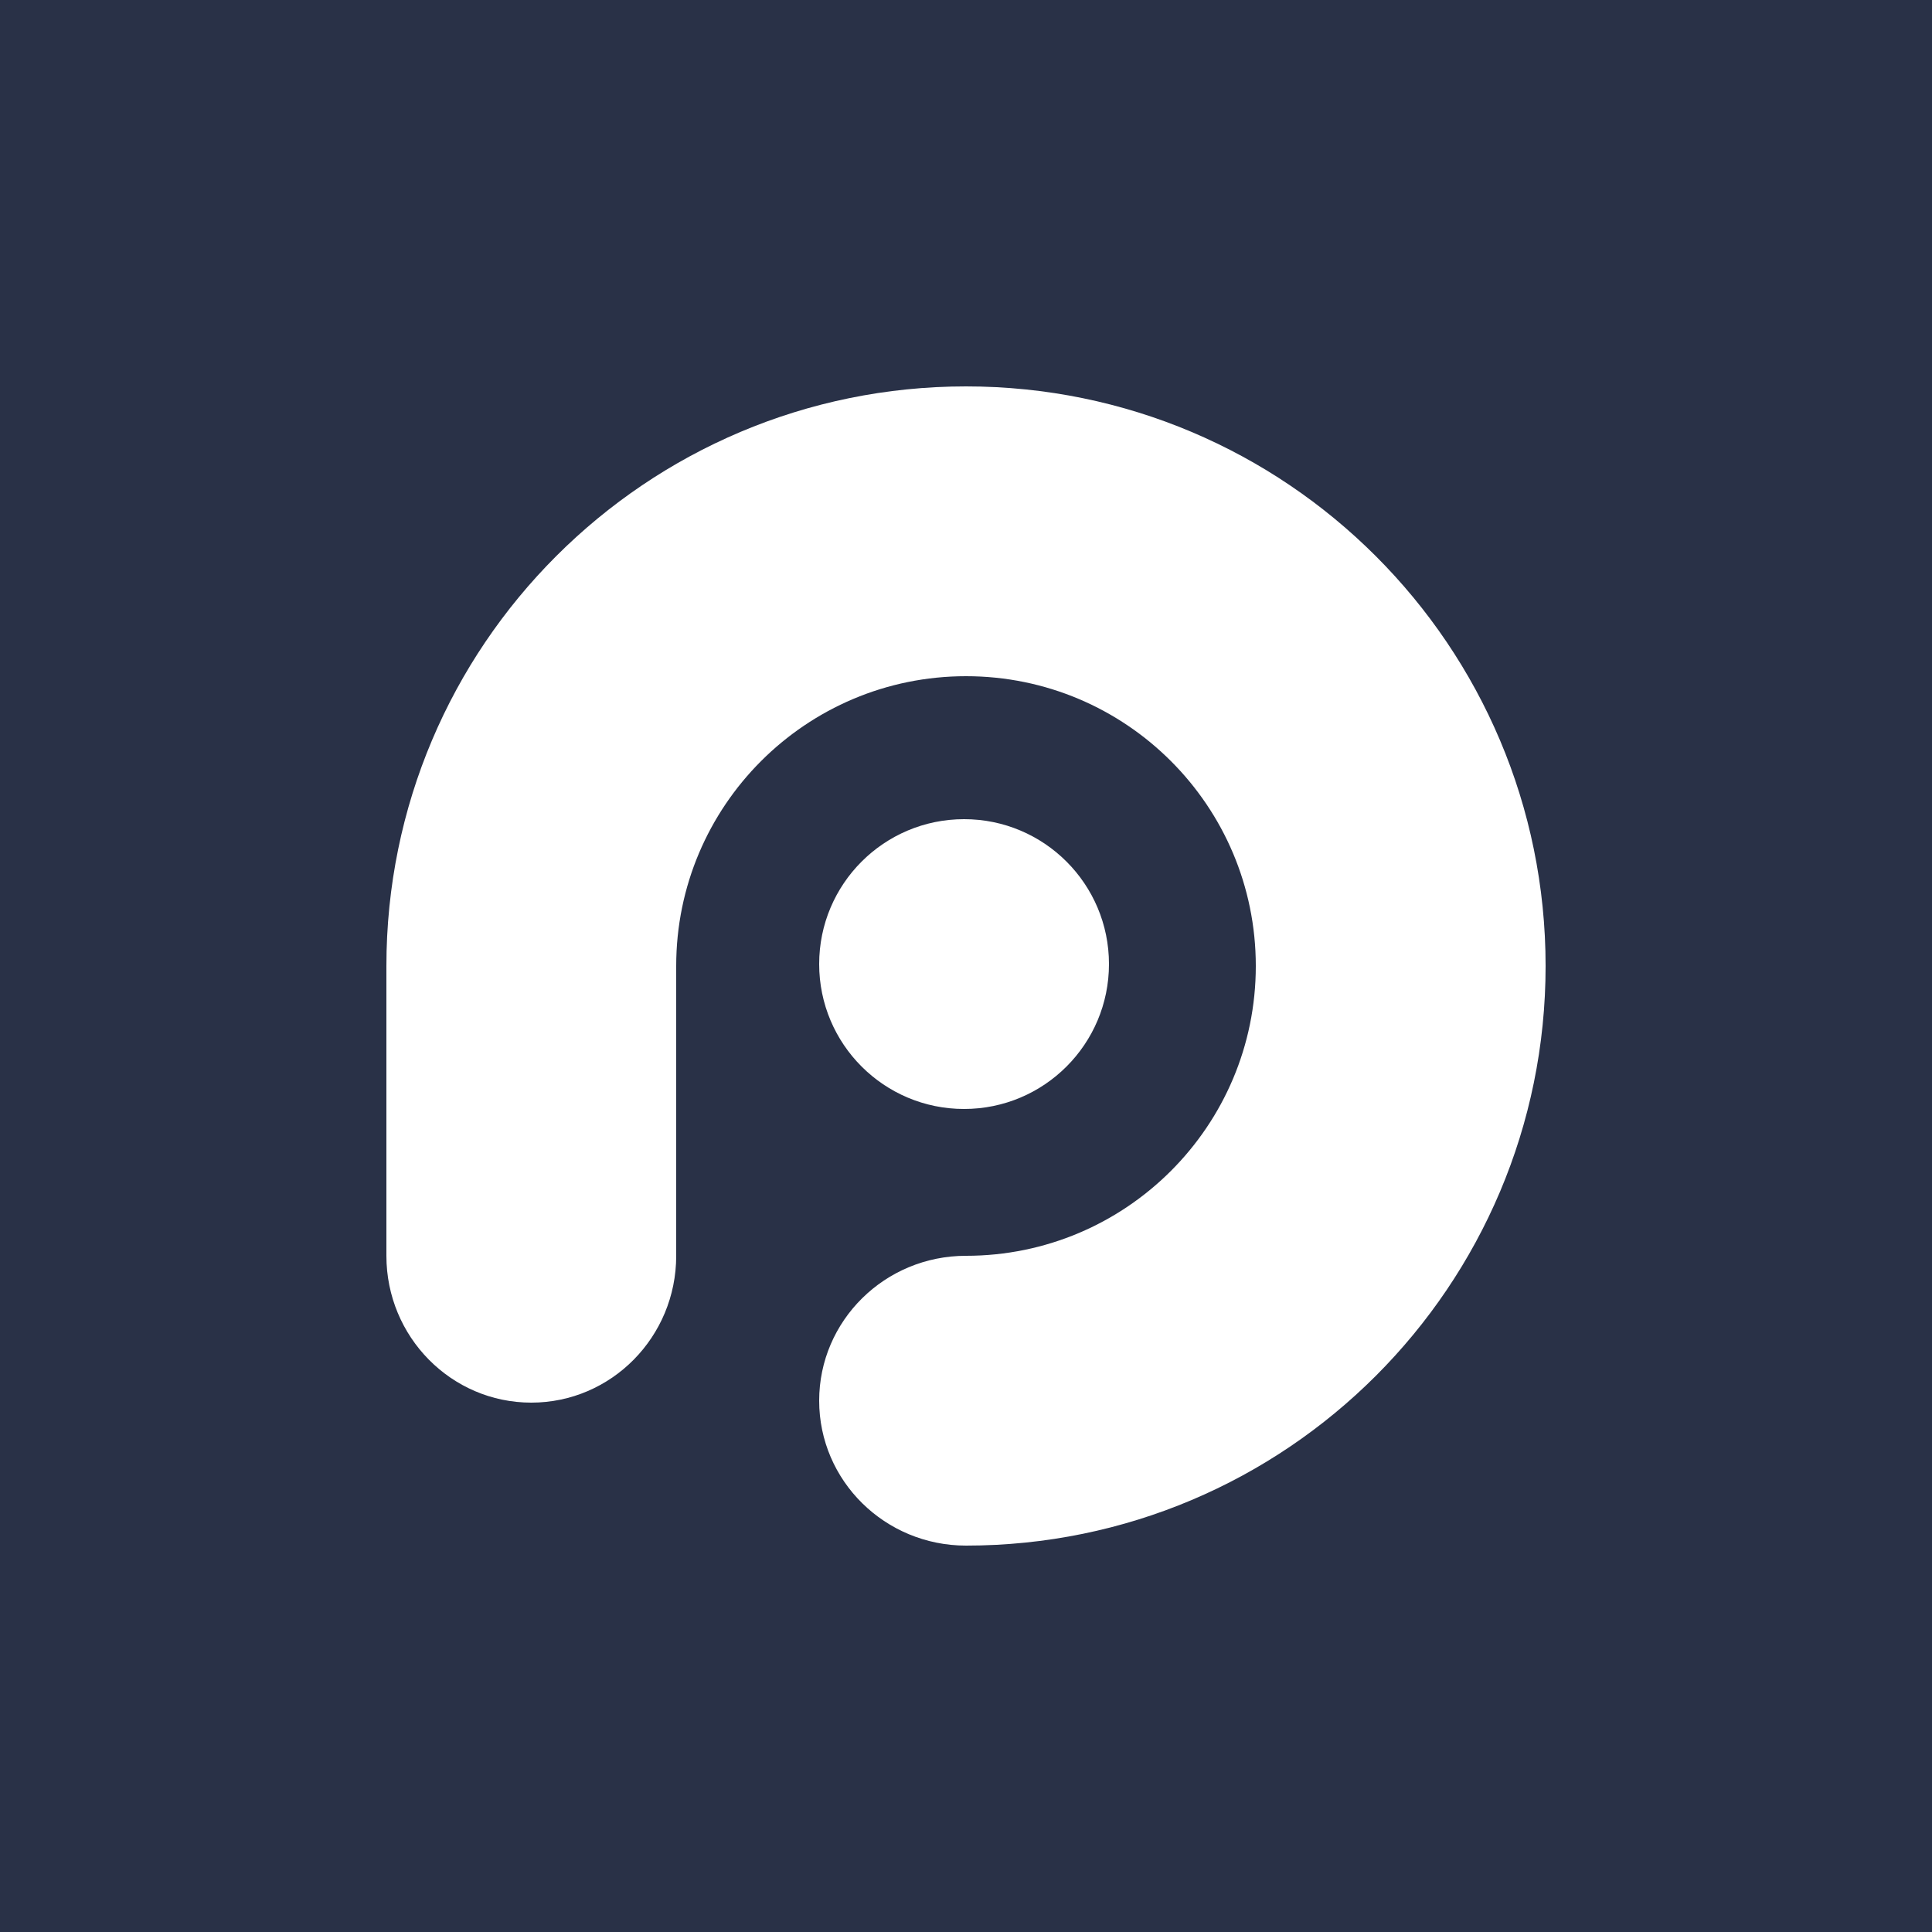
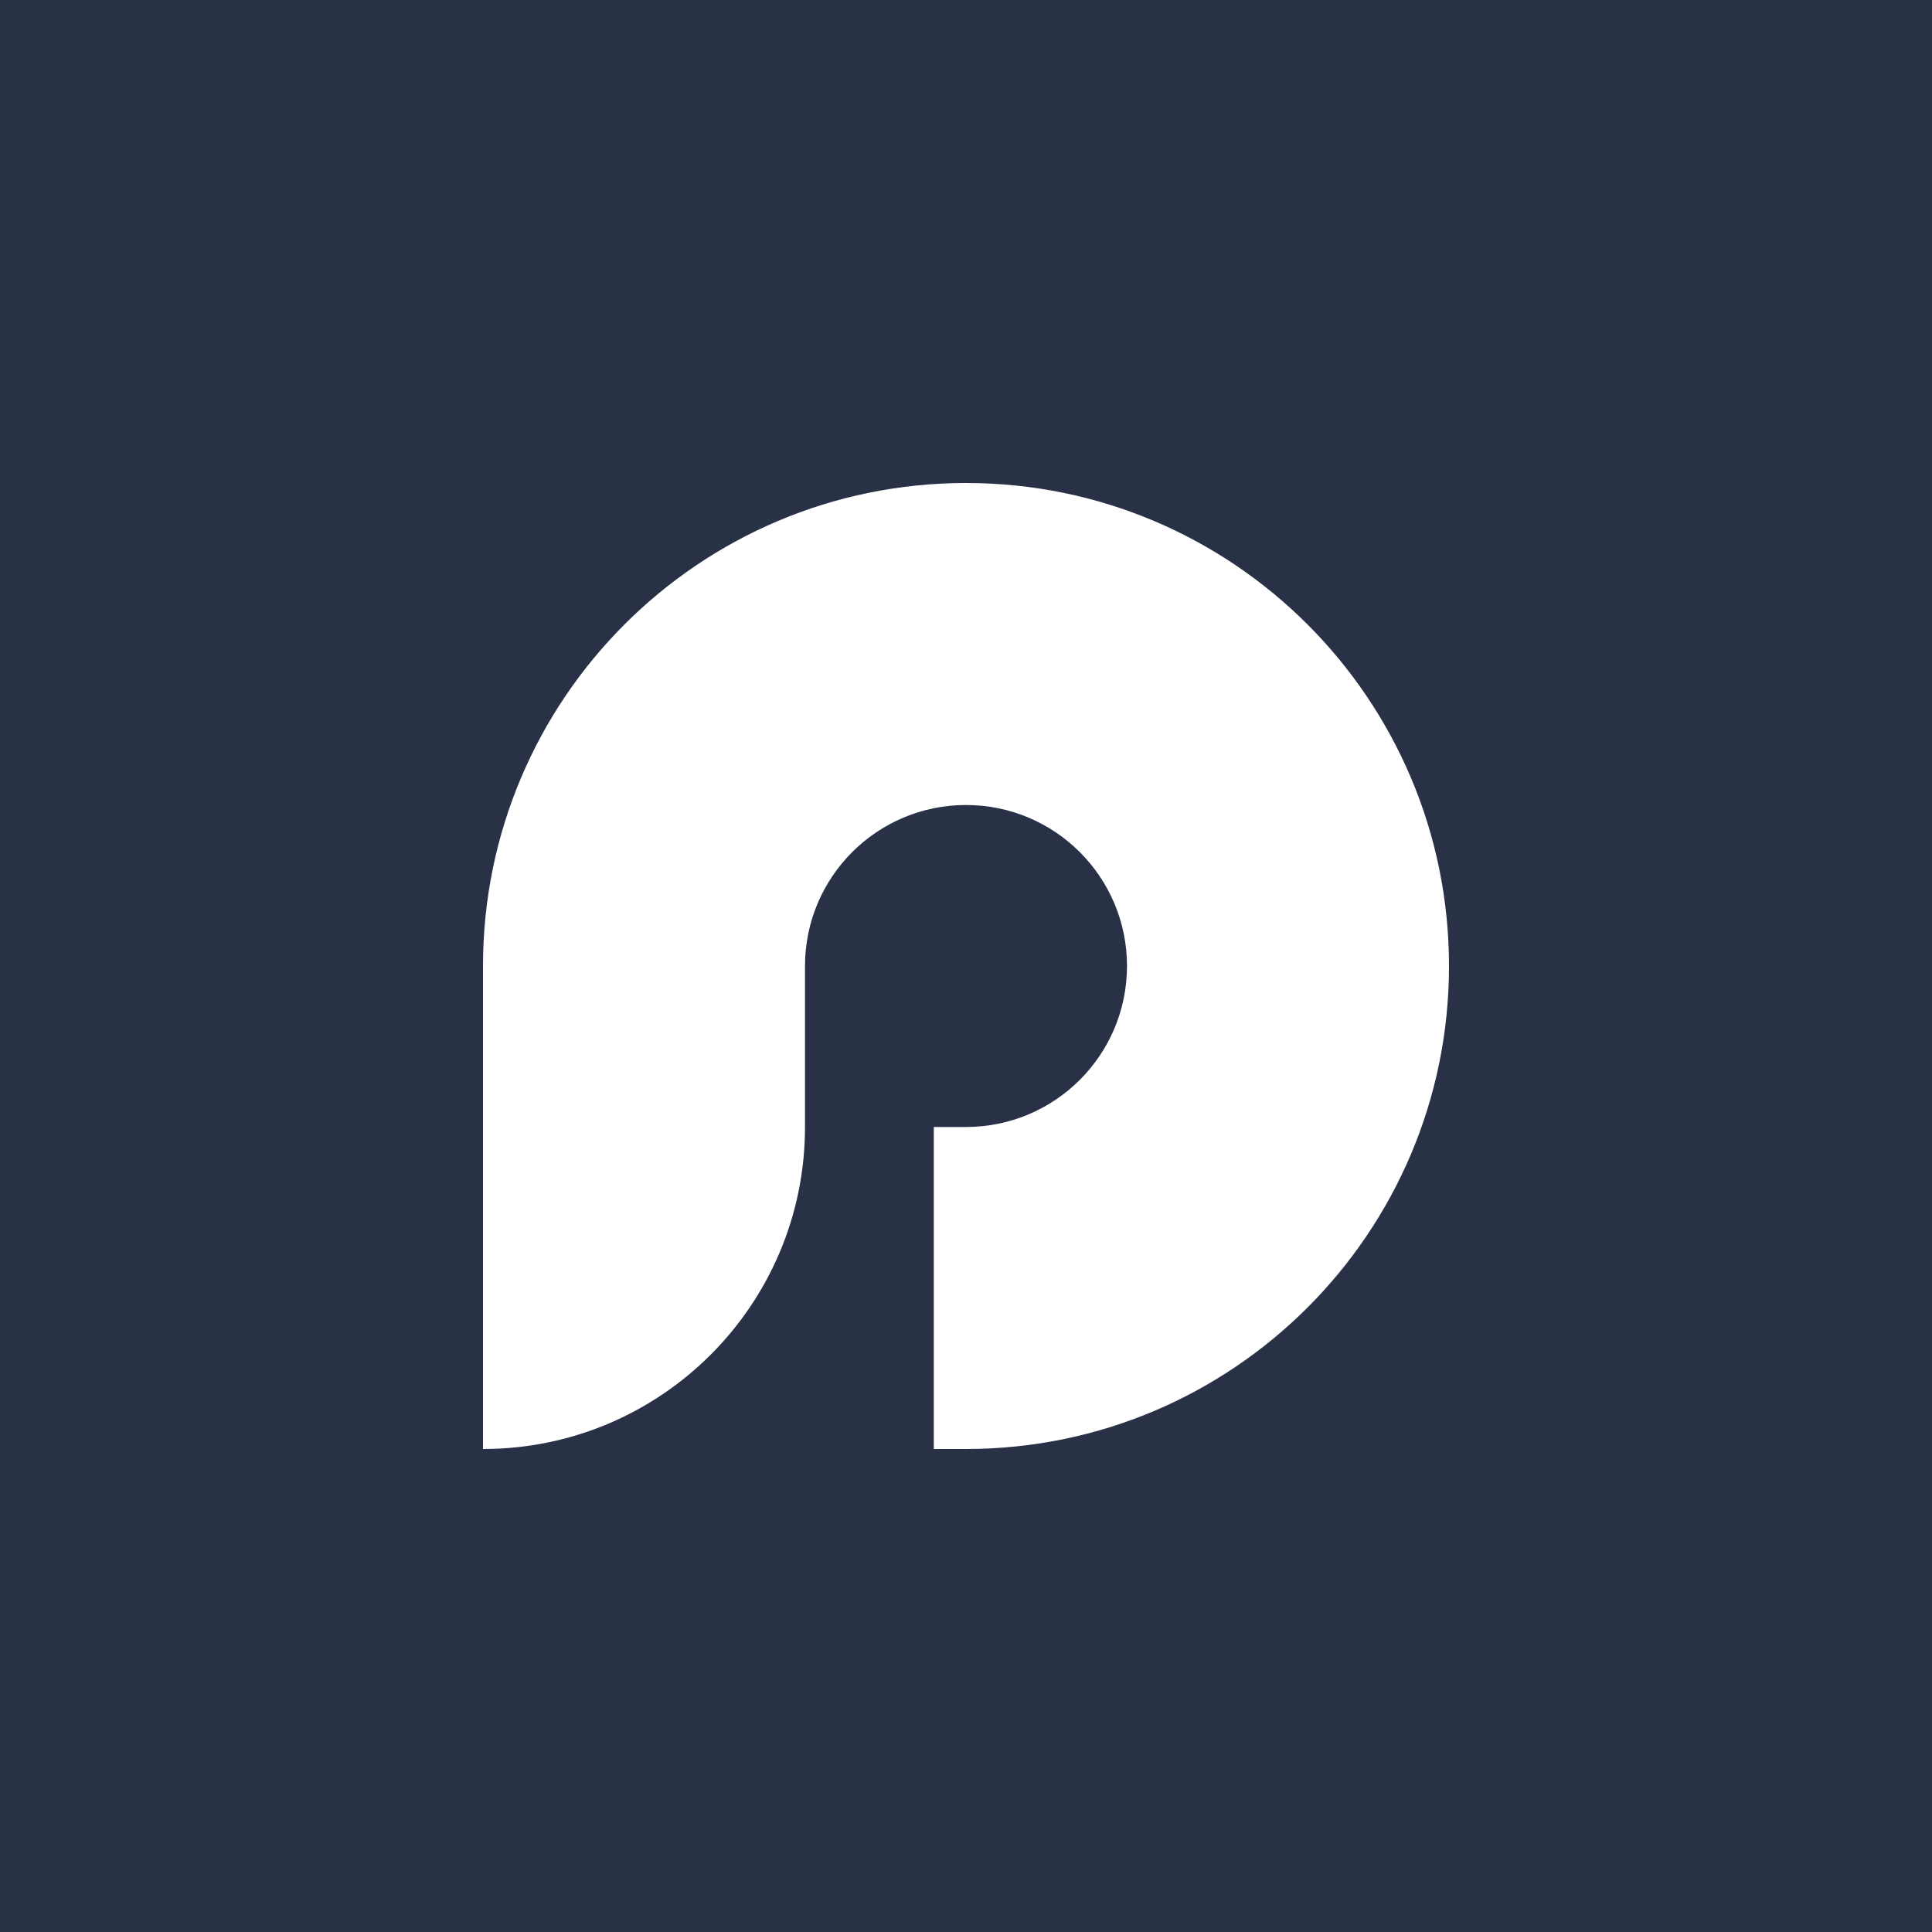
- <svg xmlns="http://www.w3.org/2000/svg" width="500" height="500" viewBox="0 0 500 500" fill="none">
-   <rect width="500" height="500" fill="#293147" />
-   <path fill-rule="evenodd" clip-rule="evenodd" d="M250 400C332.843 400 400 332.843 400 250C400 167.157 332.843 100 250 100C167.157 100 100 167.157 100 250V325C100 345.987 116.789 363 137.5 363C158.211 363 175 345.987 175 325V250C175 208.579 208.579 175 250 175C291.421 175 325 208.579 325 250C325 291.421 291.421 325 250 325C229.013 325 212 341.789 212 362.5C212 383.211 229.013 400 250 400ZM249.5 287C270.211 287 287 270.211 287 249.5C287 228.789 270.211 212 249.5 212C228.789 212 212 228.789 212 249.5C212 270.211 228.789 287 249.5 287Z" fill="white" />
+ <svg xmlns="http://www.w3.org/2000/svg" width="600" height="600" viewBox="0 0 600 600" fill="none">
+   <rect width="600" height="600" fill="#293147" />
+   <path fill-rule="evenodd" clip-rule="evenodd" d="M300 450C382.843 450 450 382.843 450 300C450 217.157 382.843 150 300 150C217.157 150 150 217.157 150 300V350V450C205.228 450 250 405.229 250 350V300C250 272.386 272.386 250 300 250C327.614 250 350 272.386 350 300C350 327.614 327.614 350 300 350H290V450H300Z" fill="white" />
</svg>
